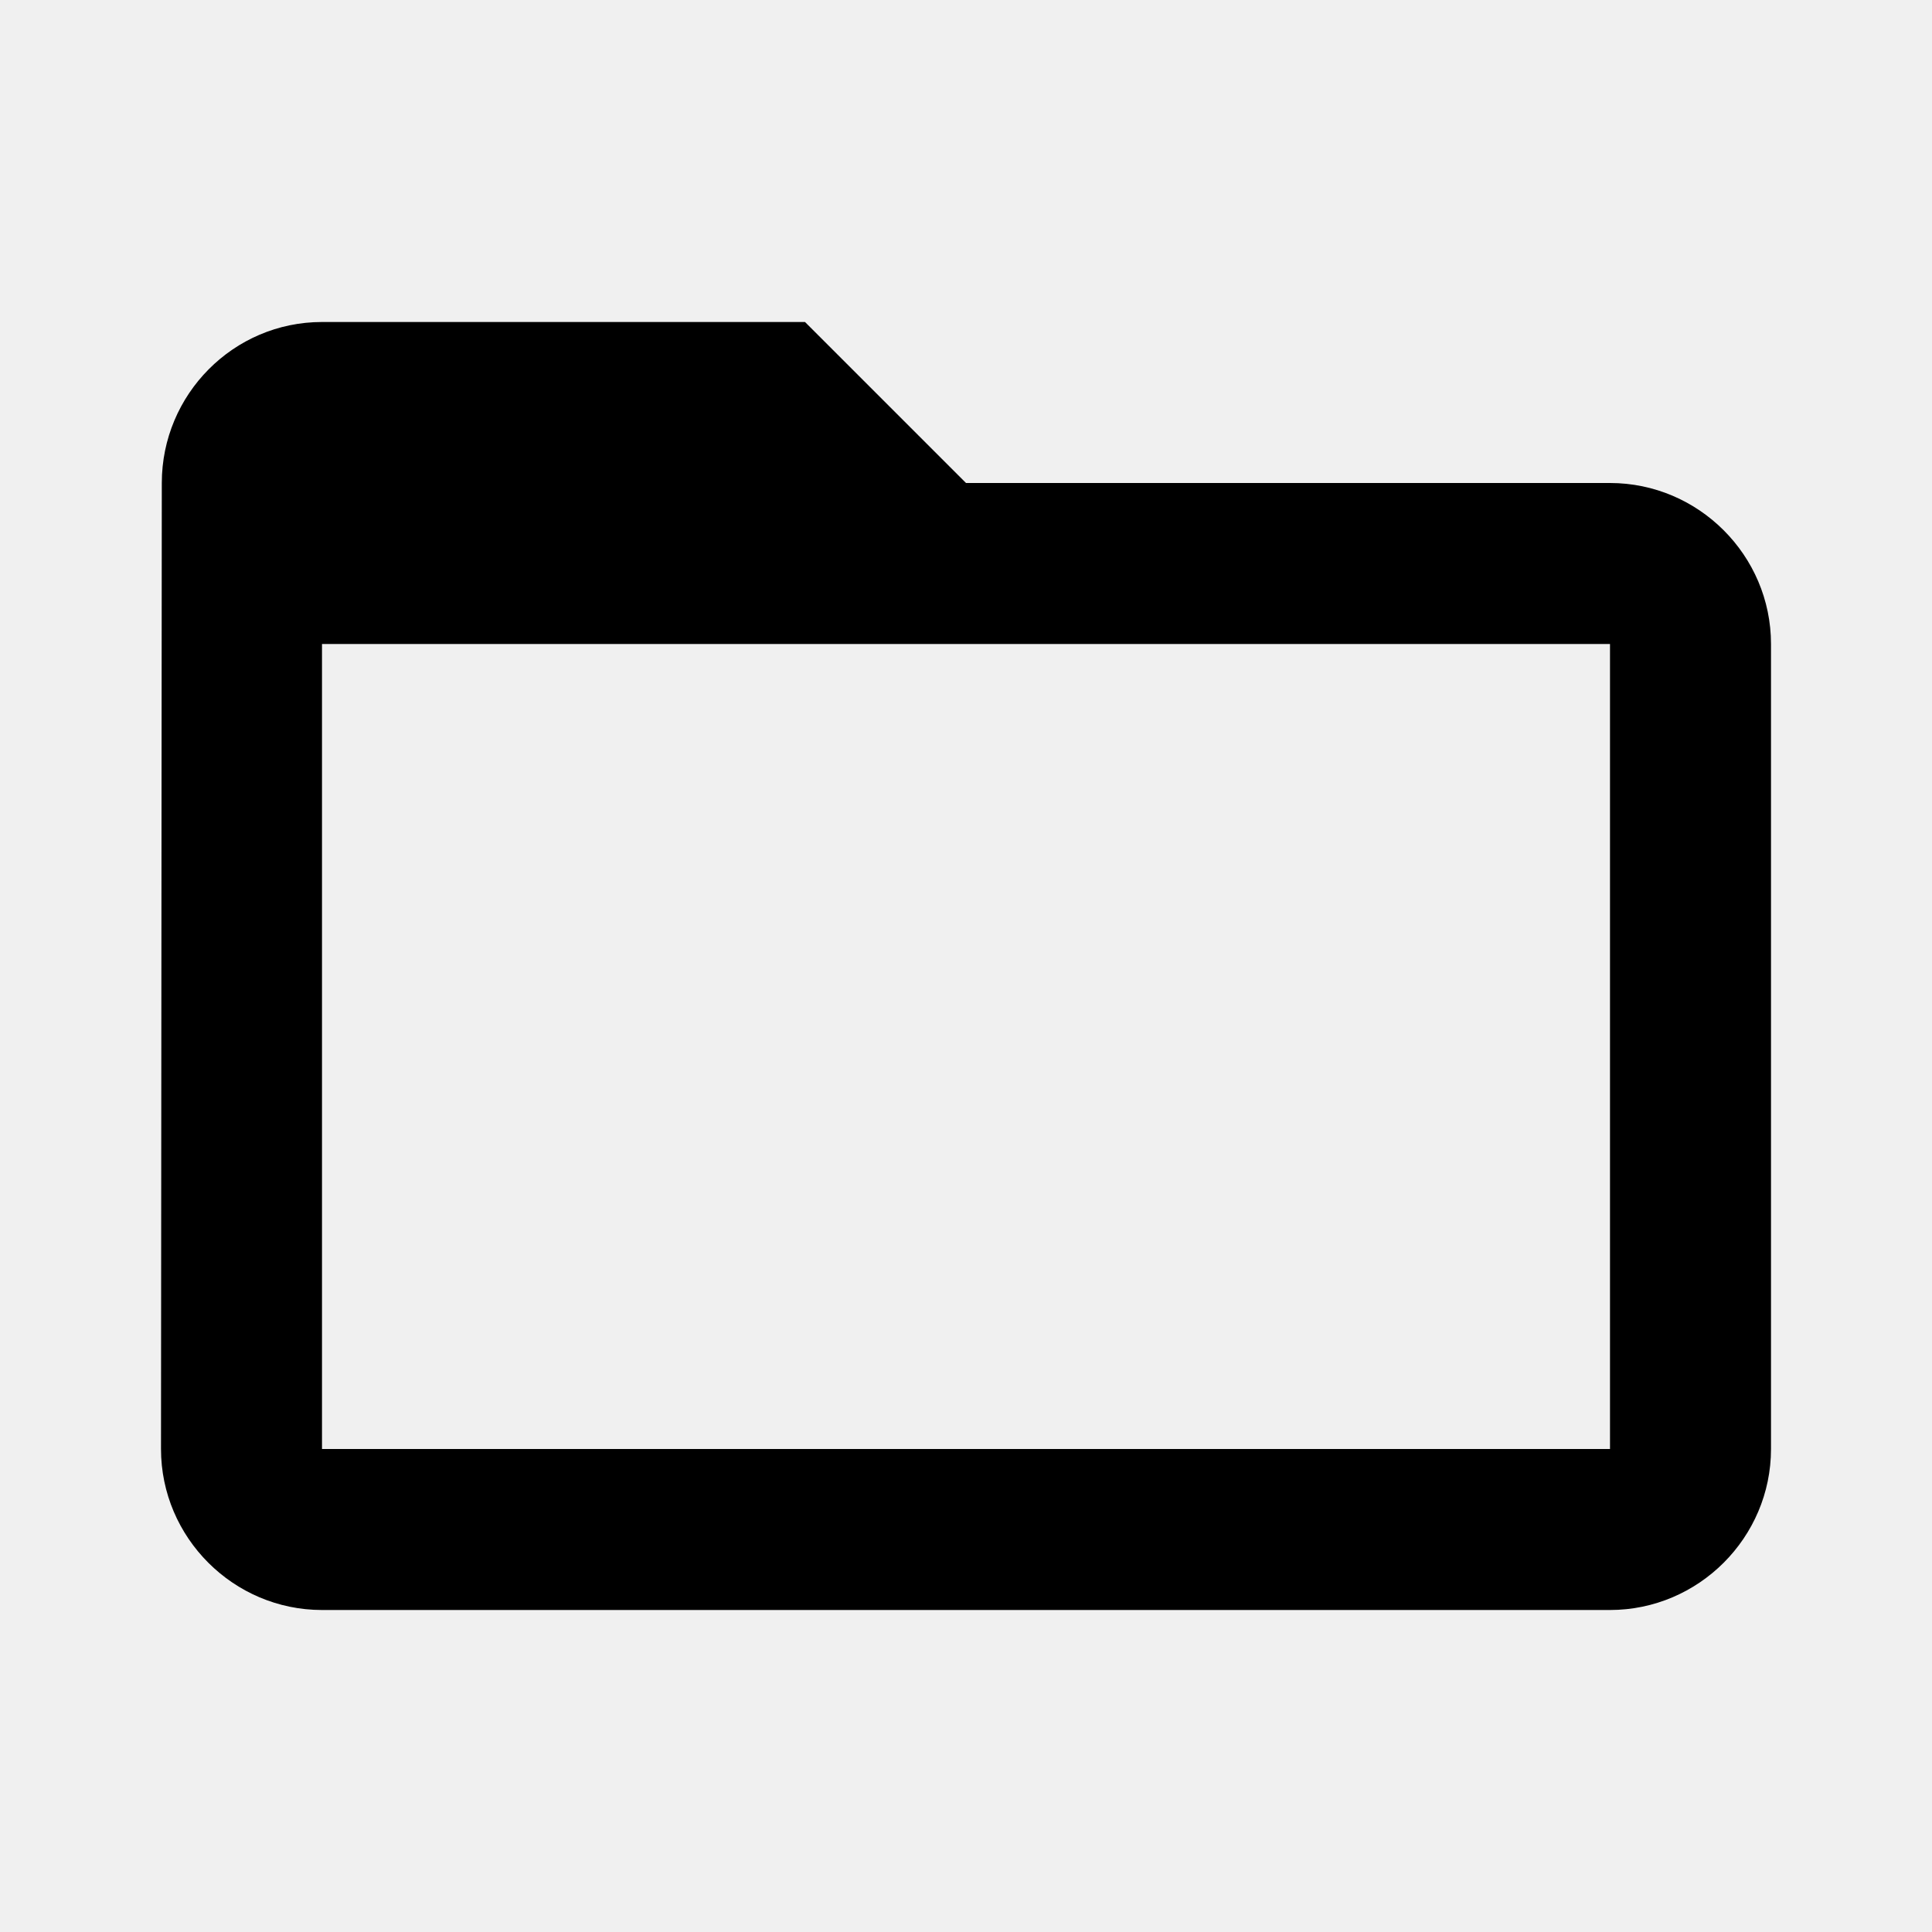
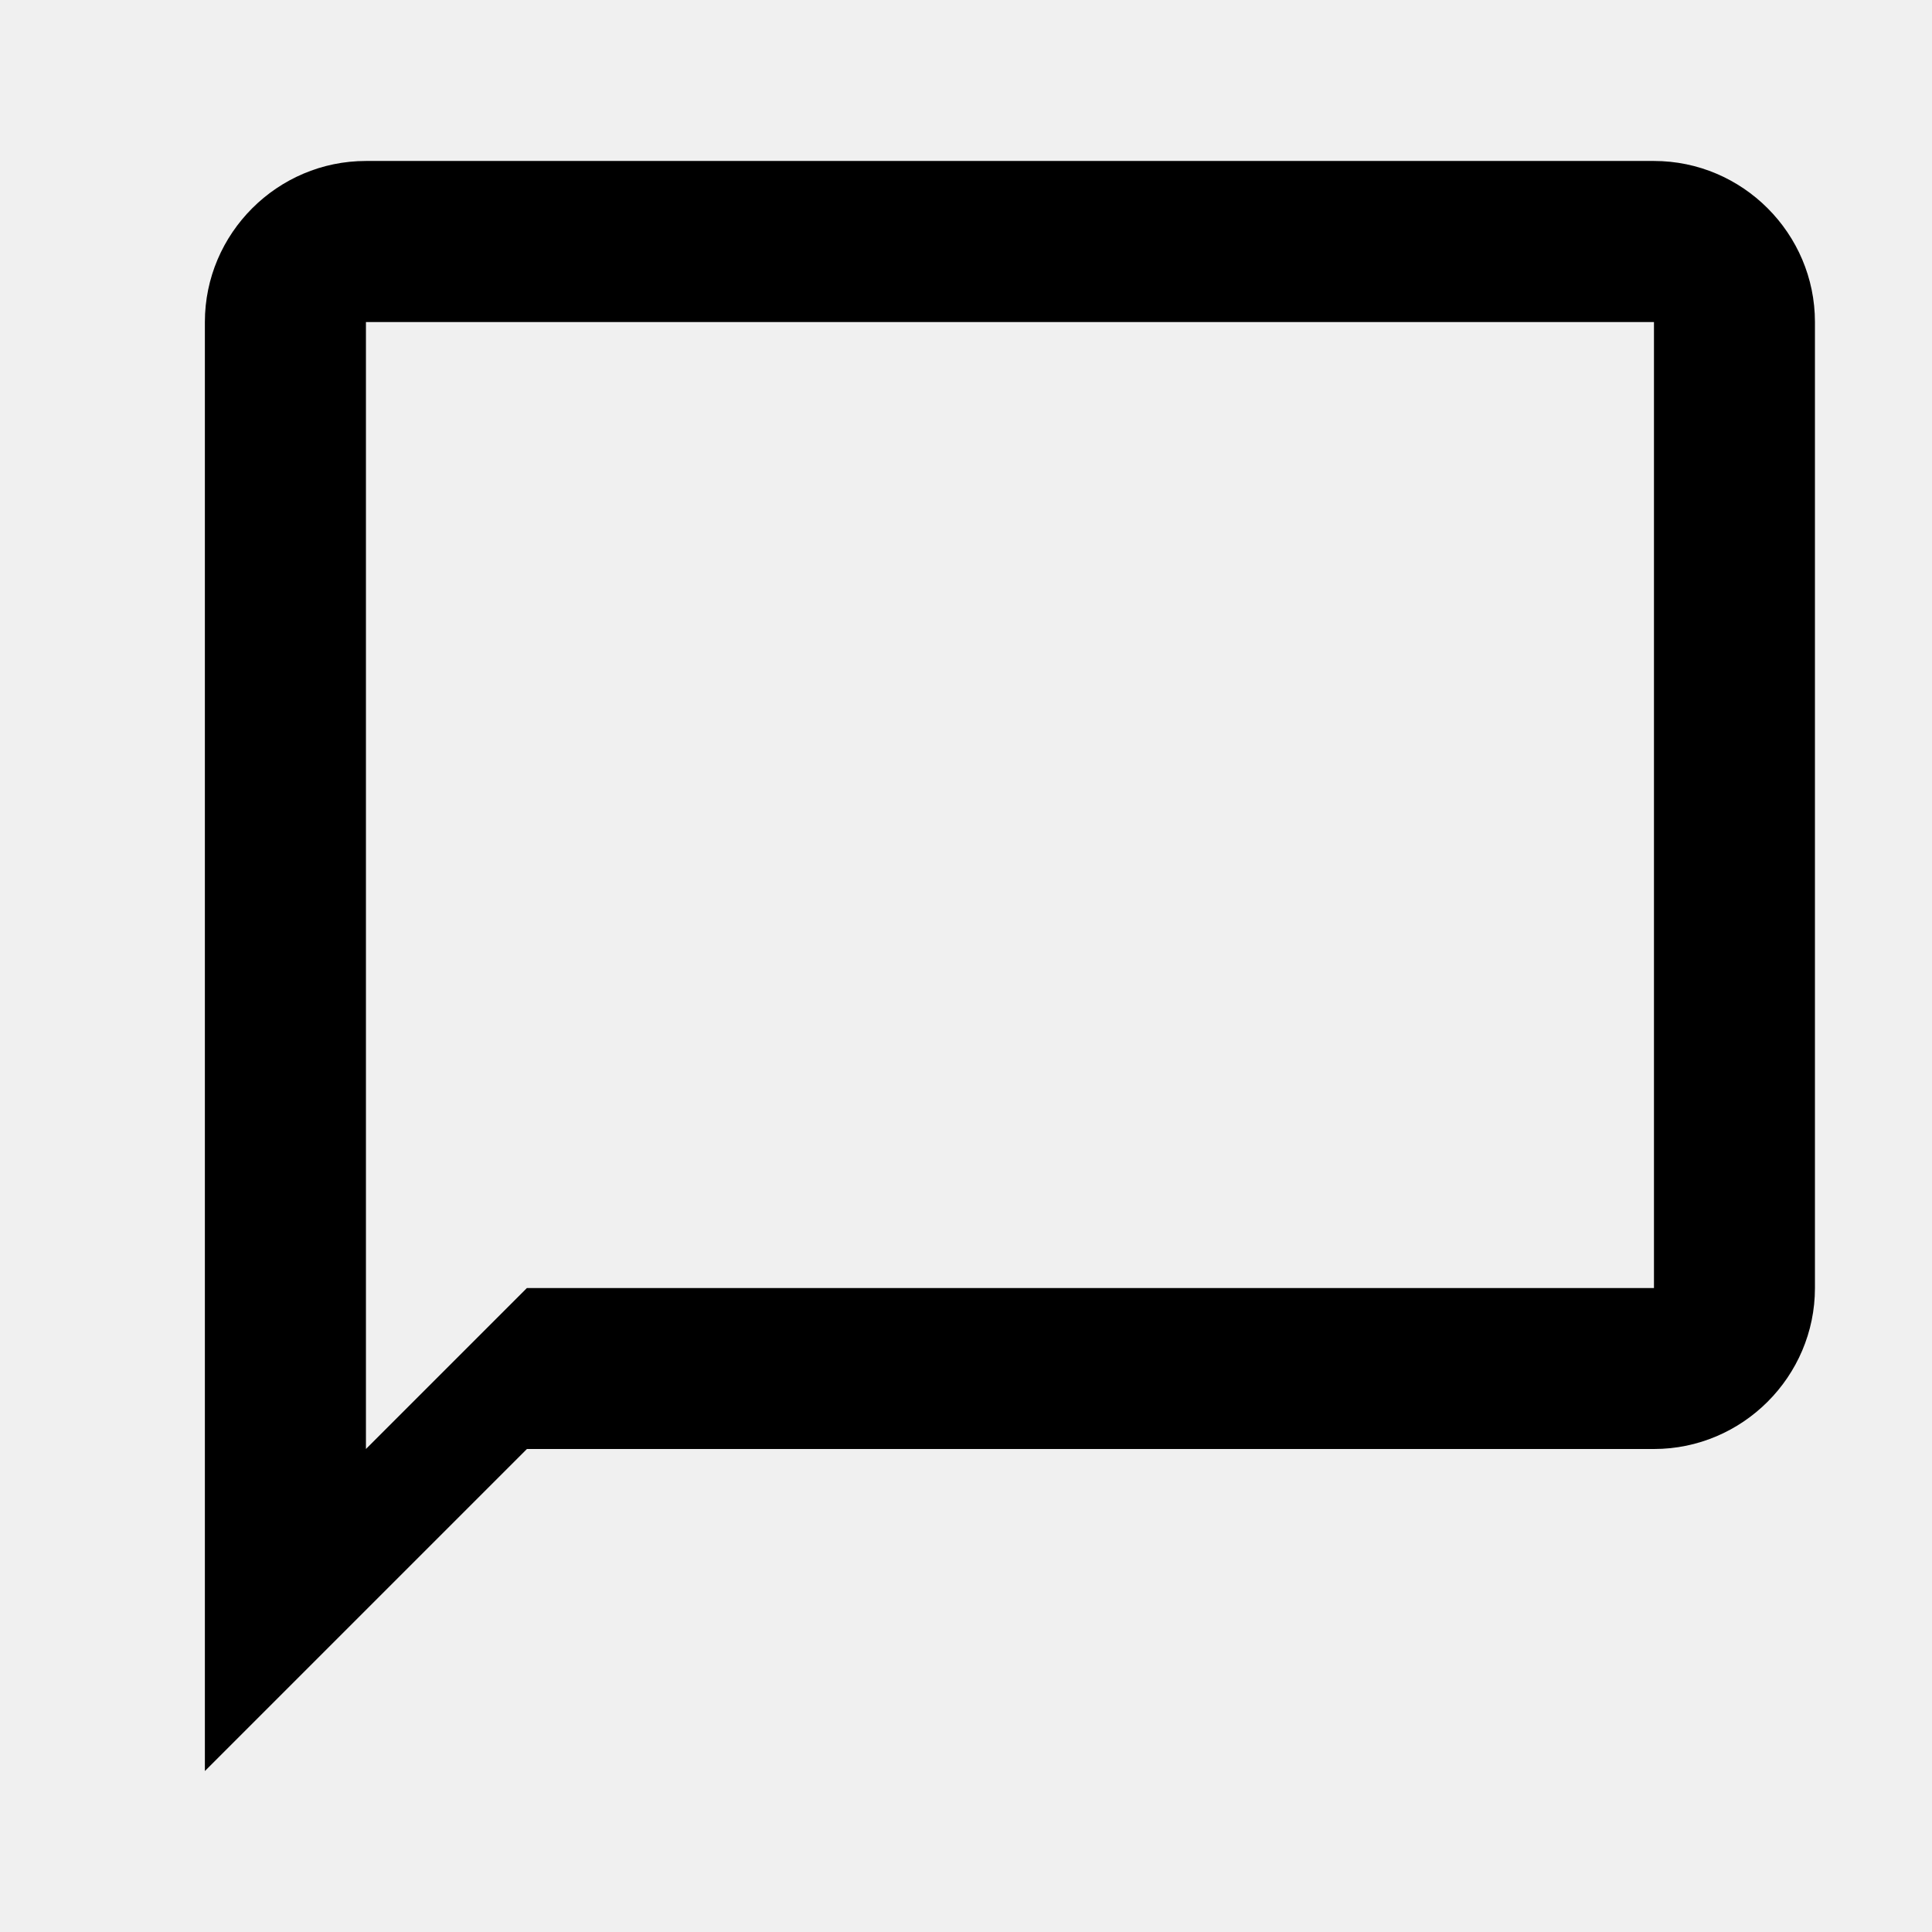
- <svg xmlns="http://www.w3.org/2000/svg" width="24" height="24" viewBox="0 0 24 24" fill="inherit">
-   <g clip-path="url(#clip0_2390_1603)">
-     <path d="M20 6H12L10 4H4C2.9 4 2.01 4.9 2.01 6L2 18C2 19.1 2.9 20 4 20H20C21.1 20 22 19.1 22 18V8C22 6.9 21.1 6 20 6ZM20 18H4V8H20V18Z" fill="inherit" />
+ <svg xmlns="http://www.w3.org/2000/svg" width="22" height="22" viewBox="0 0 22 22" fill="inherit">
+   <g clip-path="url(#clip0_2484_1301)">
+     <path d="M18.834 1.833H4.167C3.159 1.833 2.333 2.658 2.333 3.667V20.167L6 16.5H18.834C19.842 16.5 20.667 15.675 20.667 14.667V3.667C20.667 2.658 19.842 1.833 18.834 1.833ZM18.834 14.667H6L4.167 16.5V3.667H18.834V14.667Z" fill="inherit" />
  </g>
  <defs>
-     <clipPath id="clip0_2390_1603">
-       <rect width="24" height="24" fill="white" />
+     <clipPath id="clip0_2484_1301">
+       <rect width="22" height="22" fill="white" />
    </clipPath>
  </defs>
</svg>
